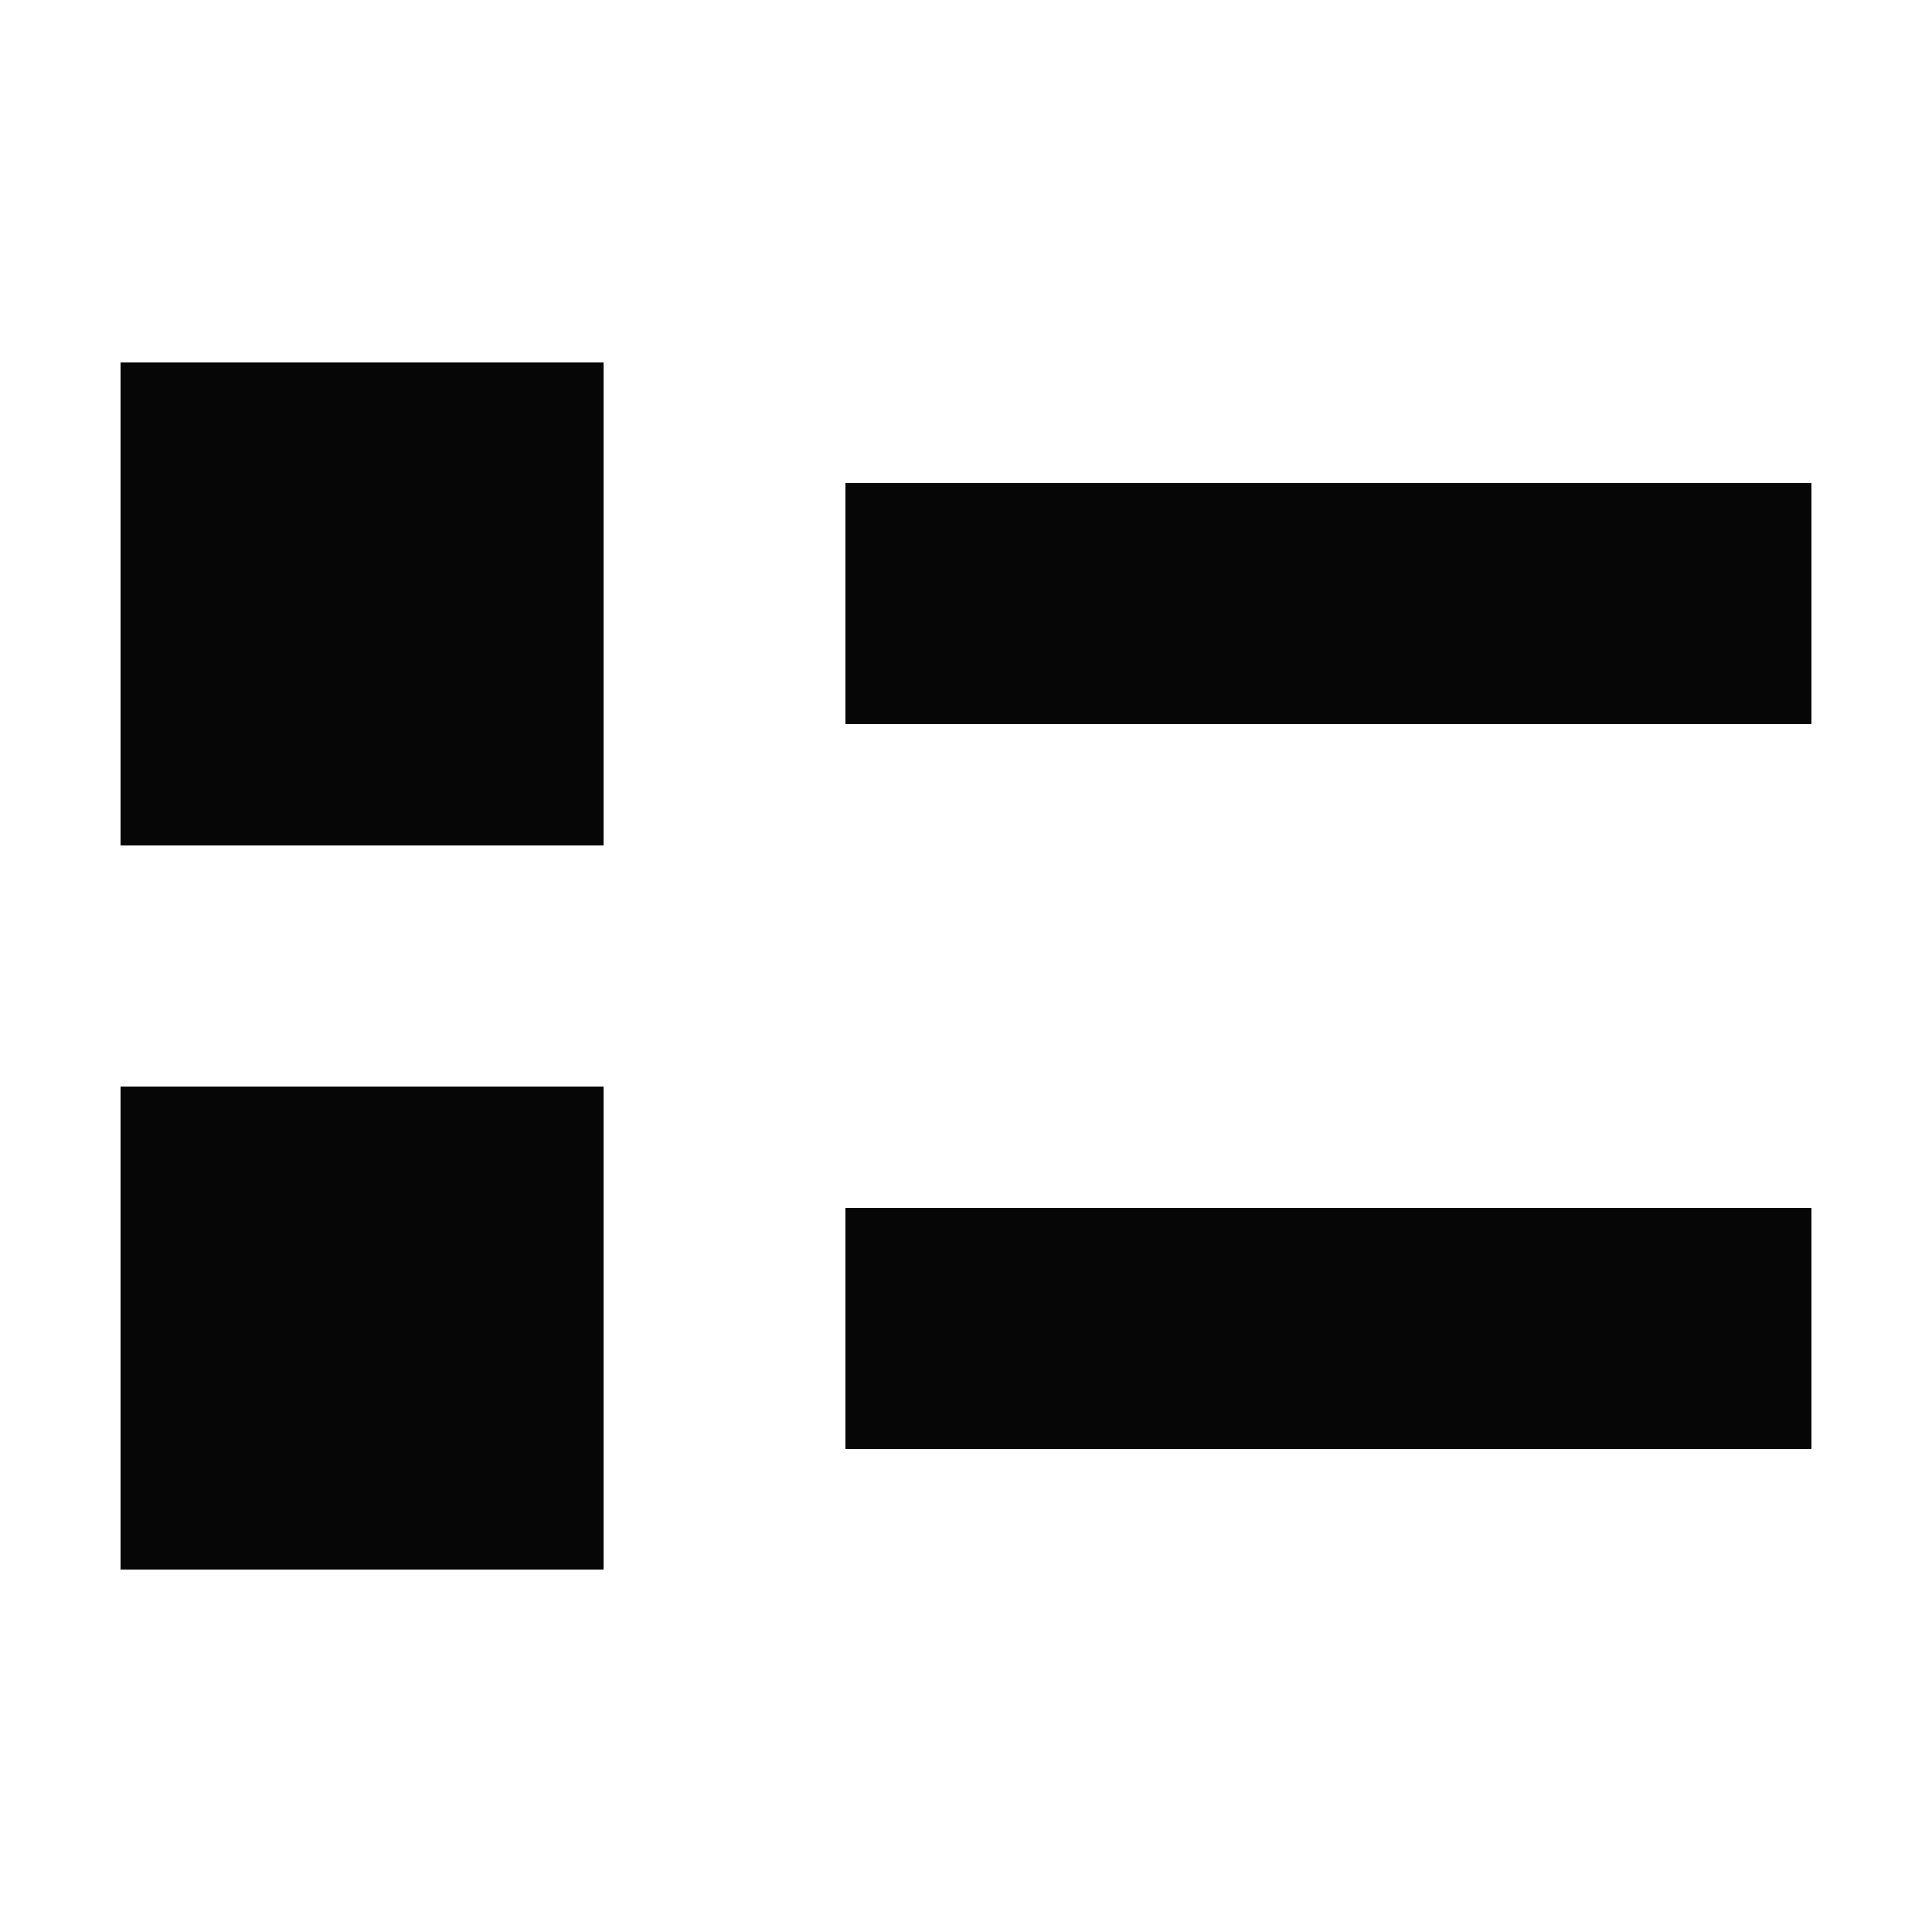
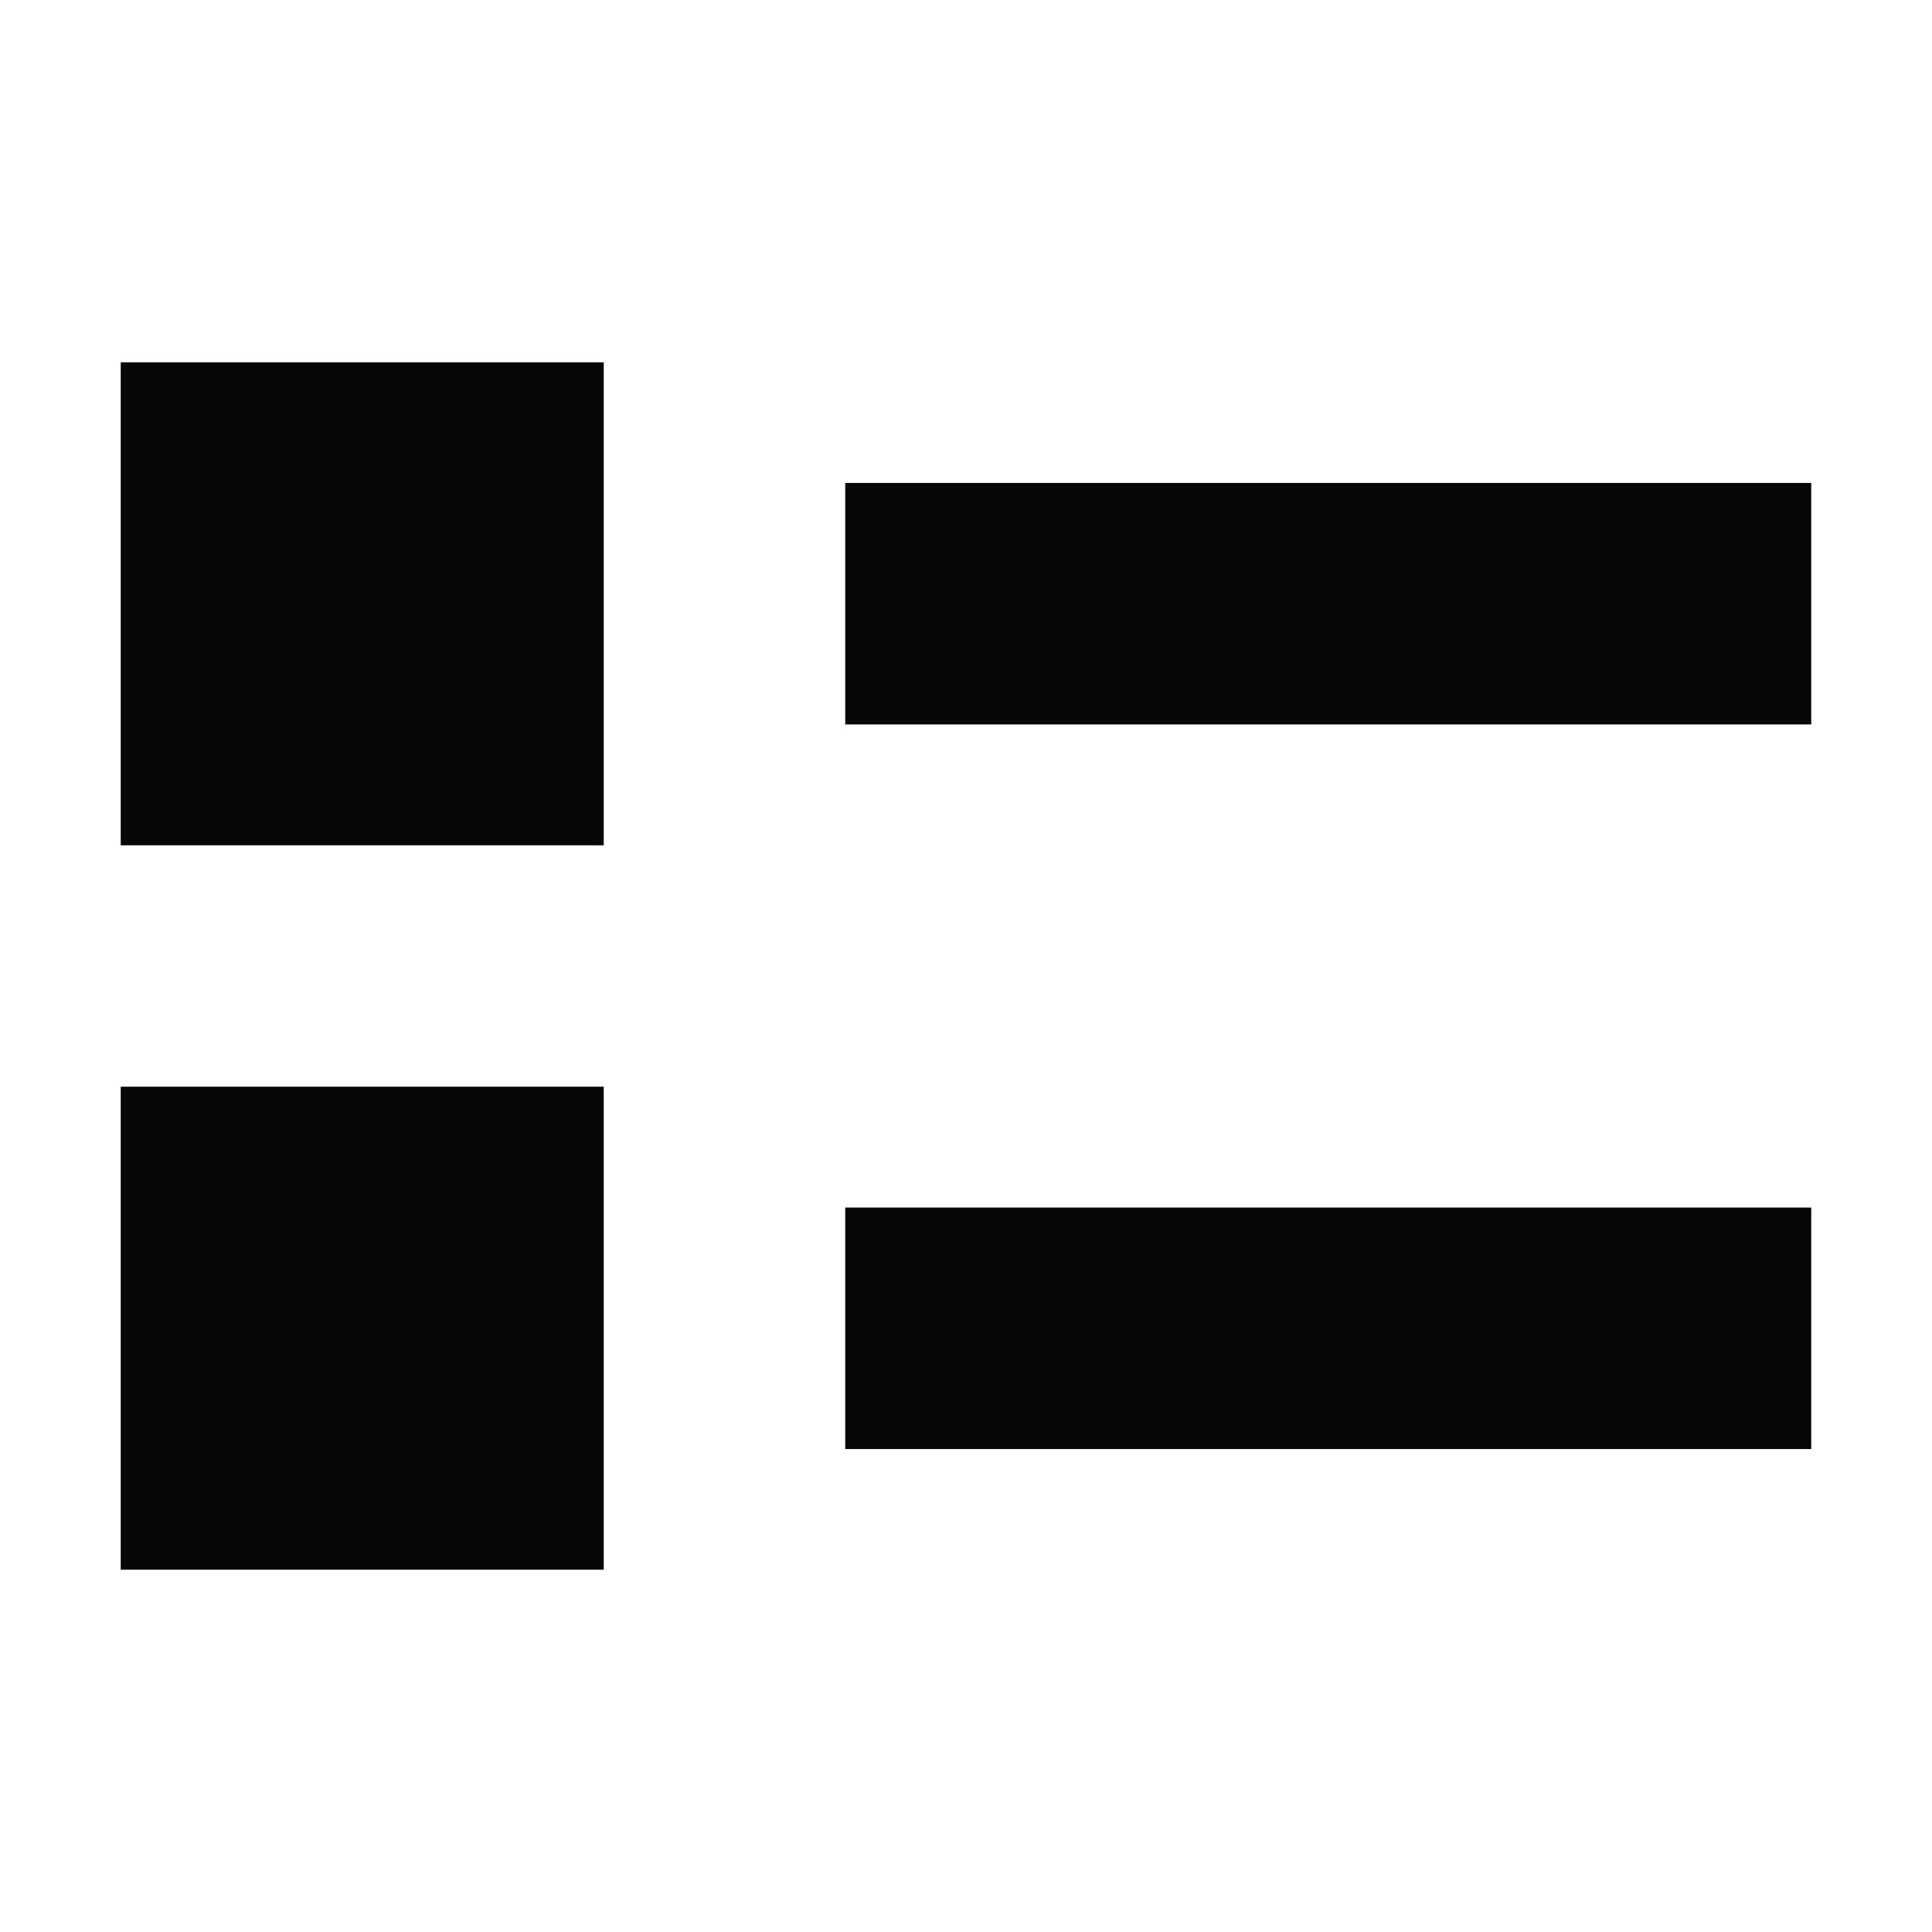
- <svg xmlns="http://www.w3.org/2000/svg" xmlns:xlink="http://www.w3.org/1999/xlink" width="16" height="16" id="svg2" version="1.1" shape-rendering="crispEdges">
+ <svg xmlns="http://www.w3.org/2000/svg" xmlns:xlink="http://www.w3.org/1999/xlink" width="16" height="16" id="svg2" version="1.1">
  <defs id="defs4">
    <linearGradient id="linearGradient5306">
      <stop style="stop-color:#ffffff;stop-opacity:0.099;" offset="0" id="stop5308" />
      <stop style="stop-color:#ffffff;stop-opacity:0;" offset="1" id="stop5310" />
    </linearGradient>
    <linearGradient id="linearGradient5290">
      <stop style="stop-color:#00ffff;stop-opacity:0.098;" offset="0" id="stop5292" />
      <stop id="stop6740" offset="0.5" style="stop-color:#00ff7f;stop-opacity:0.047;" />
      <stop style="stop-color:#00ff00;stop-opacity:0;" offset="1" id="stop5294" />
    </linearGradient>
    <linearGradient id="linearGradient5188">
      <stop style="stop-color:#64b5f6;stop-opacity:0.247;" offset="0" id="stop5198" />
      <stop style="stop-color:#64b5f6;stop-opacity:0;" offset="1" id="stop5192" />
    </linearGradient>
    <linearGradient id="linearGradient3975">
      <stop style="stop-color:#ff5555;stop-opacity:1;" offset="0" id="stop3977" />
    </linearGradient>
    <linearGradient id="linearGradient3969">
      <stop style="stop-color:#87cdde;stop-opacity:1;" offset="0" id="stop3971" />
    </linearGradient>
    <filter id="filter3945" x="0" y="6" width="1.2" style="color-interpolation-filters:sRGB">
      <feDiffuseLighting id="feDiffuseLighting3947" lighting-color="#fdfdfd" surfaceScale="121.495" diffuseConstant="28.448" />
    </filter>
    <filter id="filter3979" style="color-interpolation-filters:sRGB">
      <feFlood flood-opacity="0.2" flood-color="rgb(0,0,0)" result="flood" id="feFlood3981" />
      <feComposite in="flood" in2="SourceGraphic" operator="in" result="composite1" id="feComposite3983" />
      <feGaussianBlur stdDeviation="6" result="blur" id="feGaussianBlur3985" />
      <feOffset dx="0" dy="6" result="offset" id="feOffset3987" />
      <feComposite in="SourceGraphic" in2="offset" operator="over" result="fbSourceGraphic" id="feComposite3989" />
      <feColorMatrix result="fbSourceGraphicAlpha" in="fbSourceGraphic" values="0 0 0 -1 0 0 0 0 -1 0 0 0 0 -1 0 0 0 0 1 0" id="feColorMatrix3991" />
      <feFlood id="feFlood3993" flood-opacity="0.2" flood-color="rgb(0,0,0)" result="flood" in="fbSourceGraphic" />
      <feComposite id="feComposite3995" in2="fbSourceGraphic" in="flood" operator="in" result="composite1" />
      <feGaussianBlur id="feGaussianBlur3997" stdDeviation="6" result="blur" />
      <feOffset id="feOffset3999" dx="0" dy="6" result="offset" />
      <feComposite id="feComposite4001" in2="offset" in="fbSourceGraphic" operator="over" result="composite2" />
    </filter>
    <filter style="color-interpolation-filters:sRGB" id="filter3876">
      <feFlood flood-opacity="0.2" flood-color="rgb(0,0,0)" result="flood" id="feFlood3878" />
      <feComposite in="flood" in2="SourceGraphic" operator="in" result="composite1" id="feComposite3880" />
      <feGaussianBlur stdDeviation="6" result="blur" id="feGaussianBlur3882" />
      <feOffset dx="0" dy="6" result="offset" id="feOffset3884" />
      <feComposite in="SourceGraphic" in2="offset" operator="over" result="fbSourceGraphic" id="feComposite3886" />
      <feColorMatrix result="fbSourceGraphicAlpha" in="fbSourceGraphic" values="0 0 0 -1 0 0 0 0 -1 0 0 0 0 -1 0 0 0 0 1 0" id="feColorMatrix3888" />
      <feFlood id="feFlood3890" flood-opacity="0.397" flood-color="rgb(0,0,0)" result="flood" in="fbSourceGraphic" />
      <feComposite id="feComposite3892" in2="fbSourceGraphic" in="flood" operator="in" result="composite1" />
      <feGaussianBlur id="feGaussianBlur3894" stdDeviation="19.2" result="blur" />
      <feOffset id="feOffset3896" dx="0" dy="6" result="offset" />
      <feComposite id="feComposite3898" in2="offset" in="fbSourceGraphic" operator="over" result="fbSourceGraphic" />
      <feColorMatrix result="fbSourceGraphicAlpha" in="fbSourceGraphic" values="0 0 0 -1 0 0 0 0 -1 0 0 0 0 -1 0 0 0 0 1 0" id="feColorMatrix3900" />
      <feFlood id="feFlood3902" flood-opacity="0.8" flood-color="rgb(0,0,0)" result="flood" in="fbSourceGraphic" />
      <feComposite id="feComposite3904" in2="fbSourceGraphic" in="flood" operator="in" result="composite1" />
      <feGaussianBlur id="feGaussianBlur3906" stdDeviation="19.2" result="blur" />
      <feOffset id="feOffset3908" dx="0" dy="6" result="offset" />
      <feComposite id="feComposite3910" in2="offset" in="fbSourceGraphic" operator="over" result="fbSourceGraphic" />
      <feColorMatrix result="fbSourceGraphicAlpha" in="fbSourceGraphic" values="0 0 0 -1 0 0 0 0 -1 0 0 0 0 -1 0 0 0 0 1 0" id="feColorMatrix3912" />
      <feFlood id="feFlood3914" flood-opacity="0.8" flood-color="rgb(0,0,0)" result="flood" in="fbSourceGraphic" />
      <feComposite id="feComposite3916" in2="fbSourceGraphic" in="flood" operator="in" result="composite1" />
      <feGaussianBlur id="feGaussianBlur3918" stdDeviation="26.1" result="blur" />
      <feOffset id="feOffset3920" dx="0" dy="6" result="offset" />
      <feComposite id="feComposite3922" in2="offset" in="fbSourceGraphic" operator="over" result="fbSourceGraphic" />
      <feColorMatrix result="fbSourceGraphicAlpha" in="fbSourceGraphic" values="0 0 0 -1 0 0 0 0 -1 0 0 0 0 -1 0 0 0 0 1 0" id="feColorMatrix3924" />
      <feFlood id="feFlood3926" flood-opacity="0.8" flood-color="rgb(0,0,0)" result="flood" in="fbSourceGraphic" />
      <feComposite id="feComposite3928" in2="fbSourceGraphic" in="flood" operator="in" result="composite1" />
      <feGaussianBlur id="feGaussianBlur3930" stdDeviation="35.7" result="blur" />
      <feOffset id="feOffset3932" dx="0" dy="6" result="offset" />
      <feComposite id="feComposite3934" in2="offset" in="fbSourceGraphic" operator="over" result="fbSourceGraphic" />
      <feColorMatrix result="fbSourceGraphicAlpha" in="fbSourceGraphic" values="0 0 0 -1 0 0 0 0 -1 0 0 0 0 -1 0 0 0 0 1 0" id="feColorMatrix3936" />
      <feFlood id="feFlood3938" flood-opacity="0.8" flood-color="rgb(0,0,0)" result="flood" in="fbSourceGraphic" />
      <feComposite id="feComposite3940" in2="fbSourceGraphic" in="flood" operator="in" result="composite1" />
      <feGaussianBlur id="feGaussianBlur3942" stdDeviation="6" result="blur" />
      <feOffset id="feOffset3944" dx="0" dy="6" result="offset" />
      <feComposite id="feComposite3946" in2="offset" in="fbSourceGraphic" operator="over" result="fbSourceGraphic" />
      <feColorMatrix result="fbSourceGraphicAlpha" in="fbSourceGraphic" values="0 0 0 -1 0 0 0 0 -1 0 0 0 0 -1 0 0 0 0 1 0" id="feColorMatrix3948" />
      <feFlood id="feFlood3950" flood-opacity="0.8" flood-color="rgb(0,0,0)" result="flood" in="fbSourceGraphic" />
      <feComposite id="feComposite3952" in2="fbSourceGraphic" in="flood" operator="in" result="composite1" />
      <feGaussianBlur id="feGaussianBlur3954" stdDeviation="21.7" result="blur" />
      <feOffset id="feOffset3956" dx="0" dy="6" result="offset" />
      <feComposite id="feComposite3958" in2="offset" in="fbSourceGraphic" operator="over" result="fbSourceGraphic" />
      <feColorMatrix result="fbSourceGraphicAlpha" in="fbSourceGraphic" values="0 0 0 -1 0 0 0 0 -1 0 0 0 0 -1 0 0 0 0 1 0" id="feColorMatrix3960" />
      <feFlood id="feFlood3962" flood-opacity="0.8" flood-color="rgb(0,0,0)" result="flood" in="fbSourceGraphic" />
      <feComposite id="feComposite3964" in2="fbSourceGraphic" in="flood" operator="in" result="composite1" />
      <feGaussianBlur id="feGaussianBlur3966" stdDeviation="21.7" result="blur" />
      <feOffset id="feOffset3968" dx="0" dy="1.9" result="offset" />
      <feComposite id="feComposite3970" in2="offset" in="fbSourceGraphic" operator="over" result="fbSourceGraphic" />
      <feColorMatrix result="fbSourceGraphicAlpha" in="fbSourceGraphic" values="0 0 0 -1 0 0 0 0 -1 0 0 0 0 -1 0 0 0 0 1 0" id="feColorMatrix3972" />
      <feFlood id="feFlood3974" flood-opacity="0.8" flood-color="rgb(0,0,0)" result="flood" in="fbSourceGraphic" />
      <feComposite id="feComposite3976" in2="fbSourceGraphic" in="flood" operator="in" result="composite1" />
      <feGaussianBlur id="feGaussianBlur3978" stdDeviation="21.7" result="blur" />
      <feOffset id="feOffset3980" dx="3.6" dy="1.9" result="offset" />
      <feComposite id="feComposite3982" in2="offset" in="fbSourceGraphic" operator="over" result="fbSourceGraphic" />
      <feColorMatrix result="fbSourceGraphicAlpha" in="fbSourceGraphic" values="0 0 0 -1 0 0 0 0 -1 0 0 0 0 -1 0 0 0 0 1 0" id="feColorMatrix3984" />
      <feFlood id="feFlood3986" flood-opacity="0.8" flood-color="rgb(0,0,0)" result="flood" in="fbSourceGraphic" />
      <feComposite id="feComposite3988" in2="fbSourceGraphic" in="flood" operator="in" result="composite1" />
      <feGaussianBlur id="feGaussianBlur3990" stdDeviation="21.7" result="blur" />
      <feOffset id="feOffset3992" dx="9.6" dy="1.9" result="offset" />
      <feComposite id="feComposite3994" in2="offset" in="fbSourceGraphic" operator="over" result="fbSourceGraphic" />
      <feColorMatrix result="fbSourceGraphicAlpha" in="fbSourceGraphic" values="0 0 0 -1 0 0 0 0 -1 0 0 0 0 -1 0 0 0 0 1 0" id="feColorMatrix3996" />
      <feFlood id="feFlood3998" flood-opacity="0.8" flood-color="rgb(0,0,0)" result="flood" in="fbSourceGraphic" />
      <feComposite id="feComposite4000" in2="fbSourceGraphic" in="flood" operator="in" result="composite1" />
      <feGaussianBlur id="feGaussianBlur4002" stdDeviation="21.7" result="blur" />
      <feOffset id="feOffset4004" dx="1.2" dy="1.9" result="offset" />
      <feComposite id="feComposite4006" in2="offset" in="fbSourceGraphic" operator="over" result="fbSourceGraphic" />
      <feColorMatrix result="fbSourceGraphicAlpha" in="fbSourceGraphic" values="0 0 0 -1 0 0 0 0 -1 0 0 0 0 -1 0 0 0 0 1 0" id="feColorMatrix4008" />
      <feFlood id="feFlood4010" flood-opacity="0.8" flood-color="rgb(0,0,0)" result="flood" in="fbSourceGraphic" />
      <feComposite id="feComposite4012" in2="fbSourceGraphic" in="flood" operator="in" result="composite1" />
      <feGaussianBlur id="feGaussianBlur4014" stdDeviation="21.7" result="blur" />
      <feOffset id="feOffset4016" dx="-1.4" dy="1.9" result="offset" />
      <feComposite id="feComposite4018" in2="offset" in="fbSourceGraphic" operator="over" result="fbSourceGraphic" />
      <feColorMatrix result="fbSourceGraphicAlpha" in="fbSourceGraphic" values="0 0 0 -1 0 0 0 0 -1 0 0 0 0 -1 0 0 0 0 1 0" id="feColorMatrix4020" />
      <feFlood id="feFlood4022" flood-opacity="0.8" flood-color="rgb(0,0,0)" result="flood" in="fbSourceGraphic" />
      <feComposite id="feComposite4024" in2="fbSourceGraphic" in="flood" operator="in" result="composite1" />
      <feGaussianBlur id="feGaussianBlur4026" stdDeviation="21.7" result="blur" />
      <feOffset id="feOffset4028" dx="0.3" dy="1.9" result="offset" />
      <feComposite id="feComposite4030" in2="offset" in="fbSourceGraphic" operator="over" result="fbSourceGraphic" />
      <feColorMatrix result="fbSourceGraphicAlpha" in="fbSourceGraphic" values="0 0 0 -1 0 0 0 0 -1 0 0 0 0 -1 0 0 0 0 1 0" id="feColorMatrix4032" />
      <feFlood id="feFlood4034" flood-opacity="0.8" flood-color="rgb(0,0,0)" result="flood" in="fbSourceGraphic" />
      <feComposite id="feComposite4036" in2="fbSourceGraphic" in="flood" operator="in" result="composite1" />
      <feGaussianBlur id="feGaussianBlur4038" stdDeviation="21.7" result="blur" />
      <feOffset id="feOffset4040" dx="-8.04912e-16" dy="1.9" result="offset" />
      <feComposite id="feComposite4042" in2="offset" in="fbSourceGraphic" operator="over" result="fbSourceGraphic" />
      <feColorMatrix result="fbSourceGraphicAlpha" in="fbSourceGraphic" values="0 0 0 -1 0 0 0 0 -1 0 0 0 0 -1 0 0 0 0 1 0" id="feColorMatrix4044" />
      <feFlood id="feFlood4046" flood-opacity="0.8" flood-color="rgb(0,0,0)" result="flood" in="fbSourceGraphic" />
      <feComposite id="feComposite4048" in2="fbSourceGraphic" in="flood" operator="in" result="composite1" />
      <feGaussianBlur id="feGaussianBlur4050" stdDeviation="21.7" result="blur" />
      <feOffset id="feOffset4052" dx="-8.04912e-16" dy="3.6" result="offset" />
      <feComposite id="feComposite4054" in2="offset" in="fbSourceGraphic" operator="over" result="fbSourceGraphic" />
      <feColorMatrix result="fbSourceGraphicAlpha" in="fbSourceGraphic" values="0 0 0 -1 0 0 0 0 -1 0 0 0 0 -1 0 0 0 0 1 0" id="feColorMatrix4056" />
      <feFlood id="feFlood4058" flood-opacity="0.8" flood-color="rgb(0,0,0)" result="flood" in="fbSourceGraphic" />
      <feComposite id="feComposite4060" in2="fbSourceGraphic" in="flood" operator="in" result="composite1" />
      <feGaussianBlur id="feGaussianBlur4062" stdDeviation="6" result="blur" />
      <feOffset id="feOffset4064" dx="-8.04912e-16" dy="3.6" result="offset" />
      <feComposite id="feComposite4066" in2="offset" in="fbSourceGraphic" operator="over" result="fbSourceGraphic" />
      <feColorMatrix result="fbSourceGraphicAlpha" in="fbSourceGraphic" values="0 0 0 -1 0 0 0 0 -1 0 0 0 0 -1 0 0 0 0 1 0" id="feColorMatrix4080" />
      <feFlood id="feFlood4082" flood-opacity="0.8" flood-color="rgb(0,0,0)" result="flood" in="fbSourceGraphic" />
      <feComposite id="feComposite4084" in2="fbSourceGraphic" in="flood" operator="in" result="composite1" />
      <feGaussianBlur id="feGaussianBlur4086" stdDeviation="6" result="blur" />
      <feOffset id="feOffset4088" dx="-8.04912e-16" dy="3.6" result="offset" />
      <feComposite id="feComposite4090" in2="offset" in="fbSourceGraphic" operator="over" result="fbSourceGraphic" />
      <feColorMatrix result="fbSourceGraphicAlpha" in="fbSourceGraphic" values="0 0 0 -1 0 0 0 0 -1 0 0 0 0 -1 0 0 0 0 1 0" id="feColorMatrix4092" />
      <feFlood id="feFlood4094" flood-opacity="0.8" flood-color="rgb(0,0,0)" result="flood" in="fbSourceGraphic" />
      <feComposite id="feComposite4096" in2="fbSourceGraphic" in="flood" operator="in" result="composite1" />
      <feGaussianBlur id="feGaussianBlur4098" stdDeviation="6" result="blur" />
      <feOffset id="feOffset4100" dx="-8.04912e-16" dy="7.7" result="offset" />
      <feComposite id="feComposite4102" in2="offset" in="fbSourceGraphic" operator="over" result="fbSourceGraphic" />
      <feColorMatrix result="fbSourceGraphicAlpha" in="fbSourceGraphic" values="0 0 0 -1 0 0 0 0 -1 0 0 0 0 -1 0 0 0 0 1 0" id="feColorMatrix4104" />
      <feFlood id="feFlood4106" flood-opacity="0.8" flood-color="rgb(0,0,0)" result="flood" in="fbSourceGraphic" />
      <feComposite id="feComposite4108" in2="fbSourceGraphic" in="flood" operator="in" result="composite1" />
      <feGaussianBlur id="feGaussianBlur4110" stdDeviation="6" result="blur" />
      <feOffset id="feOffset4112" dx="-8.04912e-16" dy="11.6" result="offset" />
      <feComposite id="feComposite4114" in2="offset" in="fbSourceGraphic" operator="over" result="fbSourceGraphic" />
      <feColorMatrix result="fbSourceGraphicAlpha" in="fbSourceGraphic" values="0 0 0 -1 0 0 0 0 -1 0 0 0 0 -1 0 0 0 0 1 0" id="feColorMatrix4116" />
      <feFlood id="feFlood4118" flood-opacity="0.5" flood-color="rgb(0,0,0)" result="flood" in="fbSourceGraphic" />
      <feComposite id="feComposite4120" in2="fbSourceGraphic" in="flood" operator="in" result="composite1" />
      <feGaussianBlur id="feGaussianBlur4122" stdDeviation="6" result="blur" />
      <feOffset id="feOffset4124" dx="-8.04912e-16" dy="11.6" result="offset" />
      <feComposite id="feComposite4126" in2="offset" in="fbSourceGraphic" operator="over" result="fbSourceGraphic" />
      <feColorMatrix result="fbSourceGraphicAlpha" in="fbSourceGraphic" values="0 0 0 -1 0 0 0 0 -1 0 0 0 0 -1 0 0 0 0 1 0" id="feColorMatrix4128" />
      <feFlood id="feFlood4130" flood-opacity="0.3" flood-color="rgb(0,0,0)" result="flood" in="fbSourceGraphic" />
      <feComposite id="feComposite4132" in2="fbSourceGraphic" in="flood" operator="in" result="composite1" />
      <feGaussianBlur id="feGaussianBlur4134" stdDeviation="6" result="blur" />
      <feOffset id="feOffset4136" dx="-8.04912e-16" dy="11.6" result="offset" />
      <feComposite id="feComposite4138" in2="offset" in="fbSourceGraphic" operator="over" result="fbSourceGraphic" />
      <feColorMatrix result="fbSourceGraphicAlpha" in="fbSourceGraphic" values="0 0 0 -1 0 0 0 0 -1 0 0 0 0 -1 0 0 0 0 1 0" id="feColorMatrix4140" />
      <feFlood id="feFlood4142" flood-opacity="0.2" flood-color="rgb(0,0,0)" result="flood" in="fbSourceGraphic" />
      <feComposite id="feComposite4144" in2="fbSourceGraphic" in="flood" operator="in" result="composite1" />
      <feGaussianBlur id="feGaussianBlur4146" stdDeviation="6" result="blur" />
      <feOffset id="feOffset4148" dx="-8.04912e-16" dy="11.6" result="offset" />
      <feComposite id="feComposite4150" in2="offset" in="fbSourceGraphic" operator="over" result="fbSourceGraphic" />
      <feColorMatrix result="fbSourceGraphicAlpha" in="fbSourceGraphic" values="0 0 0 -1 0 0 0 0 -1 0 0 0 0 -1 0 0 0 0 1 0" id="feColorMatrix4152" />
      <feFlood id="feFlood4154" flood-opacity="0.2" flood-color="rgb(0,0,0)" result="flood" in="fbSourceGraphic" />
      <feComposite id="feComposite4156" in2="fbSourceGraphic" in="flood" operator="in" result="composite1" />
      <feGaussianBlur id="feGaussianBlur4158" stdDeviation="6" result="blur" />
      <feOffset id="feOffset4160" dx="-8.04912e-16" dy="11.6" result="offset" />
      <feComposite id="feComposite4162" in2="offset" in="fbSourceGraphic" operator="over" result="fbSourceGraphic" />
      <feColorMatrix result="fbSourceGraphicAlpha" in="fbSourceGraphic" values="0 0 0 -1 0 0 0 0 -1 0 0 0 0 -1 0 0 0 0 1 0" id="feColorMatrix4164" />
      <feFlood id="feFlood4166" flood-opacity="0.2" flood-color="rgb(0,0,0)" result="flood" in="fbSourceGraphic" />
      <feComposite id="feComposite4168" in2="fbSourceGraphic" in="flood" operator="in" result="composite1" />
      <feGaussianBlur id="feGaussianBlur4170" stdDeviation="6" result="blur" />
      <feOffset id="feOffset4172" dx="-8.04912e-16" dy="6" result="offset" />
      <feComposite id="feComposite4174" in2="offset" in="fbSourceGraphic" operator="over" result="composite2" />
    </filter>
    <filter id="filter4522" style="color-interpolation-filters:sRGB">
      <feGaussianBlur stdDeviation="3" id="feGaussianBlur4524" />
      <feColorMatrix result="fbSourceGraphic" values="1 0 0 0 0 0 1 0 0 0 0 0 1 0 0 0 0 0 6 -2.5 " id="feColorMatrix4526" />
    </filter>
    <filter id="filter4576" style="color-interpolation-filters:sRGB">
      <feGaussianBlur stdDeviation="3" id="feGaussianBlur4578" />
      <feColorMatrix result="fbSourceGraphic" values="1 0 0 0 0 0 1 0 0 0 0 0 1 0 0 0 0 0 6 -2.5 " id="feColorMatrix4580" />
    </filter>
    <filter id="filter4576-0" style="color-interpolation-filters:sRGB">
      <feGaussianBlur stdDeviation="3" id="feGaussianBlur4578-8" />
      <feColorMatrix result="fbSourceGraphic" values="1 0 0 0 0 0 1 0 0 0 0 0 1 0 0 0 0 0 6 -2.5 " id="feColorMatrix4580-0" />
    </filter>
    <filter id="filter4576-0-0" style="color-interpolation-filters:sRGB">
      <feGaussianBlur stdDeviation="3" id="feGaussianBlur4578-8-5" />
      <feColorMatrix result="fbSourceGraphic" values="1 0 0 0 0 0 1 0 0 0 0 0 1 0 0 0 0 0 6 -2.5 " id="feColorMatrix4580-0-2" />
    </filter>
    <filter id="filter4576-0-0-4" style="color-interpolation-filters:sRGB">
      <feGaussianBlur stdDeviation="3" id="feGaussianBlur4578-8-5-2" />
      <feColorMatrix result="fbSourceGraphic" values="1 0 0 0 0 0 1 0 0 0 0 0 1 0 0 0 0 0 6 -2.5 " id="feColorMatrix4580-0-2-7" />
    </filter>
    <radialGradient xlink:href="#linearGradient5306" id="radialGradient5296" cx="9" cy="1032.112" fx="9" fy="1032.112" r="10.125" gradientUnits="userSpaceOnUse" gradientTransform="matrix(1.944444,0,0,1.944447,-13.5625,-977.5881)" />
    <linearGradient xlink:href="#linearGradient5306" id="linearGradient5312" x1="-15.75" y1="1029.3" x2="23.625" y2="1029.3" gradientUnits="userSpaceOnUse" />
    <linearGradient id="linearGradient3783-1">
      <stop id="stop3785-2" offset="0" style="stop-color:#1e94d3;stop-opacity:1;" />
      <stop style="stop-color:#1e94d3;stop-opacity:1;" offset="1" id="stop3803-6" />
    </linearGradient>
    <linearGradient gradientUnits="userSpaceOnUse" y2="50" x2="30" y1="90" x1="-10" id="linearGradient3827-7" xlink:href="#linearGradient3783-1" />
    <linearGradient gradientUnits="userSpaceOnUse" y2="50" x2="30" y1="90" x1="-10" id="linearGradient3827" xlink:href="#linearGradient3783" />
    <linearGradient id="linearGradient3783">
      <stop id="stop3785" offset="0" style="stop-color:#1e94d3;stop-opacity:1;" />
      <stop style="stop-color:#1e94d3;stop-opacity:1;" offset="1" id="stop3803" />
    </linearGradient>
    <linearGradient id="linearGradient3821">
      <stop id="stop3823" offset="0" style="stop-color:#37aee2;stop-opacity:1;" />
      <stop id="stop3825" offset="1" style="stop-color:#1e96c8;stop-opacity:1;" />
    </linearGradient>
    <linearGradient id="linearGradient3829">
      <stop style="stop-color:#1f96d4;stop-opacity:1;" offset="0" id="stop3831" />
      <stop style="stop-color:#37aee2;stop-opacity:1;" offset="1" id="stop3833" />
    </linearGradient>
    <linearGradient id="linearGradient3877">
      <stop id="stop3879" offset="0" style="stop-color:#eff7fc;stop-opacity:1;" />
      <stop id="stop3881" offset="1" style="stop-color:#ffffff;stop-opacity:1;" />
    </linearGradient>
    <linearGradient id="linearGradient3689">
      <stop id="stop3691" offset="0" style="stop-color:#f68000;stop-opacity:1;" />
      <stop id="stop3693" offset="1" style="stop-color:#fd9800;stop-opacity:1;" />
    </linearGradient>
    <linearGradient id="linearGradient3675">
      <stop id="stop3677" offset="0" style="stop-color:#ffb900;stop-opacity:1;" />
      <stop id="stop3679" offset="1" style="stop-color:#ffd76b;stop-opacity:1;" />
    </linearGradient>
    <linearGradient y2="463.262" x2="412.23" y1="461.921" x1="-113.893" gradientUnits="userSpaceOnUse" id="linearGradient3840" xlink:href="#linearGradient3675" />
    <linearGradient id="linearGradient3634">
      <stop style="stop-color:#7a8288;stop-opacity:1;" offset="0" id="stop3636" />
      <stop id="stop3638" offset="0.076" style="stop-color:#9fa3a7;stop-opacity:1;" />
      <stop style="stop-color:#7d858b;stop-opacity:1;" offset="1" id="stop3640" />
    </linearGradient>
    <linearGradient y2="12.703" x2="151.346" y1="-0.642" x1="107.209" gradientTransform="matrix(0.2822222,0,0,0.2822222,-0.1398399,-0.01181449)" gradientUnits="userSpaceOnUse" id="linearGradient3838" xlink:href="#linearGradient3634" />
    <linearGradient id="linearGradient3712">
      <stop id="stop3714" offset="0" style="stop-color:#a1abb2;stop-opacity:1;" />
      <stop style="stop-color:#eaeced;stop-opacity:1;" offset="0.148" id="stop3720" />
      <stop id="stop3716" offset="1" style="stop-color:#c6ccd0;stop-opacity:1;" />
    </linearGradient>
    <linearGradient y2="27.389" x2="164.759" y1="12.641" x1="104.886" gradientUnits="userSpaceOnUse" id="linearGradient3836" xlink:href="#linearGradient3712" />
    <linearGradient id="linearGradient3702">
      <stop id="stop3704" offset="0" style="stop-color:#7a8288;stop-opacity:1;" />
      <stop style="stop-color:#9fa3a7;stop-opacity:1;" offset="0.529" id="stop3710" />
      <stop id="stop3706" offset="1" style="stop-color:#7d858b;stop-opacity:1;" />
    </linearGradient>
    <linearGradient y2="268.415" x2="334.031" y1="252.484" x1="18.875" gradientUnits="userSpaceOnUse" id="linearGradient3834" xlink:href="#linearGradient3702" />
    <linearGradient id="linearGradient3626">
      <stop style="stop-color:#a1abb2;stop-opacity:1;" offset="0" id="stop3628" />
      <stop id="stop3630" offset="0.083" style="stop-color:#eaeced;stop-opacity:1;" />
      <stop style="stop-color:#c6ccd0;stop-opacity:1;" offset="1" id="stop3632" />
    </linearGradient>
    <linearGradient y2="290.7" x2="278.432" y1="228.6" x1="44.104" gradientUnits="userSpaceOnUse" id="linearGradient3832" xlink:href="#linearGradient3626" />
    <linearGradient id="linearGradient3646">
      <stop id="stop3648" offset="0" style="stop-color:#f48200;stop-opacity:0;" />
      <stop style="stop-color:#f48200;stop-opacity:0.728;" offset="0.589" id="stop3654" />
      <stop id="stop3658" offset="0.816" style="stop-color:#cc5f00;stop-opacity:1;" />
      <stop id="stop3650" offset="1" style="stop-color:#a43d00;stop-opacity:1;" />
    </linearGradient>
    <linearGradient y2="55.356" x2="261.622" y1="70.105" x1="115.202" gradientUnits="userSpaceOnUse" id="linearGradient3830" xlink:href="#linearGradient3646" />
    <linearGradient id="linearGradient3668">
      <stop style="stop-color:#9b4400;stop-opacity:1;" offset="0" id="stop3670" />
      <stop style="stop-color:#e56300;stop-opacity:1;" offset="1" id="stop3672" />
    </linearGradient>
    <linearGradient y2="108.988" x2="93.522" y1="102.284" x1="64.751" gradientUnits="userSpaceOnUse" id="linearGradient3828" xlink:href="#linearGradient3668" />
    <linearGradient id="linearGradient3649">
      <stop id="stop3651" offset="0" style="stop-color:#e26400;stop-opacity:1;" />
      <stop id="stop3653" offset="1" style="stop-color:#ffb900;stop-opacity:1;" />
    </linearGradient>
    <linearGradient y2="125.316" x2="44.376" y1="100.342" x1="40.775" gradientTransform="matrix(1,0,0,1.020233,0,-1.423461)" gradientUnits="userSpaceOnUse" id="linearGradient3826" xlink:href="#linearGradient3649" />
    <linearGradient id="linearGradient3689-2">
      <stop id="stop3691-2" offset="0" style="stop-color:#f68000;stop-opacity:1;" />
      <stop id="stop3693-3" offset="1" style="stop-color:#fd9800;stop-opacity:1;" />
    </linearGradient>
    <linearGradient id="linearGradient3675-8">
      <stop id="stop3677-4" offset="0" style="stop-color:#ffb900;stop-opacity:1;" />
      <stop id="stop3679-7" offset="1" style="stop-color:#ffd76b;stop-opacity:1;" />
    </linearGradient>
    <linearGradient y2="463.262" x2="412.23" y1="461.921" x1="-113.893" gradientUnits="userSpaceOnUse" id="linearGradient3840-4" xlink:href="#linearGradient3675-8" />
    <linearGradient id="linearGradient3634-7">
      <stop style="stop-color:#7a8288;stop-opacity:1;" offset="0" id="stop3636-4" />
      <stop id="stop3638-6" offset="0.076" style="stop-color:#9fa3a7;stop-opacity:1;" />
      <stop style="stop-color:#7d858b;stop-opacity:1;" offset="1" id="stop3640-9" />
    </linearGradient>
    <linearGradient y2="12.703" x2="151.346" y1="-0.642" x1="107.209" gradientTransform="matrix(0.2822222,0,0,0.2822222,-0.1398399,-0.01181449)" gradientUnits="userSpaceOnUse" id="linearGradient3838-1" xlink:href="#linearGradient3634-7" />
    <linearGradient id="linearGradient3712-7">
      <stop id="stop3714-7" offset="0" style="stop-color:#a1abb2;stop-opacity:1;" />
      <stop style="stop-color:#eaeced;stop-opacity:1;" offset="0.148" id="stop3720-2" />
      <stop id="stop3716-3" offset="1" style="stop-color:#c6ccd0;stop-opacity:1;" />
    </linearGradient>
    <linearGradient y2="27.389" x2="164.759" y1="12.641" x1="104.886" gradientUnits="userSpaceOnUse" id="linearGradient3836-7" xlink:href="#linearGradient3712-7" />
    <linearGradient id="linearGradient3702-3">
      <stop id="stop3704-5" offset="0" style="stop-color:#7a8288;stop-opacity:1;" />
      <stop style="stop-color:#9fa3a7;stop-opacity:1;" offset="0.529" id="stop3710-4" />
      <stop id="stop3706-4" offset="1" style="stop-color:#7d858b;stop-opacity:1;" />
    </linearGradient>
    <linearGradient y2="268.415" x2="334.031" y1="252.484" x1="18.875" gradientUnits="userSpaceOnUse" id="linearGradient3834-9" xlink:href="#linearGradient3702-3" />
    <linearGradient id="linearGradient3626-6">
      <stop style="stop-color:#a1abb2;stop-opacity:1;" offset="0" id="stop3628-0" />
      <stop id="stop3630-5" offset="0.083" style="stop-color:#eaeced;stop-opacity:1;" />
      <stop style="stop-color:#c6ccd0;stop-opacity:1;" offset="1" id="stop3632-7" />
    </linearGradient>
    <linearGradient y2="290.7" x2="278.432" y1="228.6" x1="44.104" gradientUnits="userSpaceOnUse" id="linearGradient3832-3" xlink:href="#linearGradient3626-6" />
    <linearGradient id="linearGradient3646-6">
      <stop id="stop3648-6" offset="0" style="stop-color:#f48200;stop-opacity:0;" />
      <stop style="stop-color:#f48200;stop-opacity:0.728;" offset="0.589" id="stop3654-6" />
      <stop id="stop3658-4" offset="0.816" style="stop-color:#cc5f00;stop-opacity:1;" />
      <stop id="stop3650-0" offset="1" style="stop-color:#a43d00;stop-opacity:1;" />
    </linearGradient>
    <linearGradient y2="55.356" x2="261.622" y1="70.105" x1="115.202" gradientUnits="userSpaceOnUse" id="linearGradient3830-6" xlink:href="#linearGradient3646-6" />
    <linearGradient id="linearGradient3668-5">
      <stop style="stop-color:#9b4400;stop-opacity:1;" offset="0" id="stop3670-3" />
      <stop style="stop-color:#e56300;stop-opacity:1;" offset="1" id="stop3672-2" />
    </linearGradient>
    <linearGradient y2="108.988" x2="93.522" y1="102.284" x1="64.751" gradientUnits="userSpaceOnUse" id="linearGradient3828-1" xlink:href="#linearGradient3668-5" />
    <linearGradient id="linearGradient3649-3">
      <stop id="stop3651-9" offset="0" style="stop-color:#e26400;stop-opacity:1;" />
      <stop id="stop3653-7" offset="1" style="stop-color:#ffb900;stop-opacity:1;" />
    </linearGradient>
    <linearGradient y2="125.316" x2="44.376" y1="100.342" x1="40.775" gradientTransform="matrix(1,0,0,1.020233,0,-1.423461)" gradientUnits="userSpaceOnUse" id="linearGradient3826-1" xlink:href="#linearGradient3649-3" />
    <linearGradient id="linearGradient2460" y2="44.984" gradientUnits="userSpaceOnUse" x2="19.36" y1="21.031" x1="19.245">
      <stop id="stop3602" style="stop-color:#fafafa;stop-opacity:1;" offset="0" />
      <stop id="stop3604" style="stop-color:#f0f0f0;stop-opacity:1;" offset="1" />
    </linearGradient>
    <linearGradient xlink:href="#linearGradient2460" id="linearGradient3157" gradientUnits="userSpaceOnUse" gradientTransform="matrix(12.10256,0,0,12.10256,-34.46825,-46.18711)" x1="18.93" y1="6.295" x2="19.36" y2="36.644" />
    <linearGradient id="linearGradient5479-2">
      <stop id="stop5481-7" offset="0" style="stop-color:#be5300;stop-opacity:1;" />
      <stop style="stop-color:#f07300;stop-opacity:1" offset="0.763" id="stop5483-4" />
      <stop id="stop5485-2" offset="1" style="stop-color:#e67700;stop-opacity:1;" />
    </linearGradient>
    <linearGradient y2="134.644" x2="128.507" y1="101.118" x1="4.11" gradientTransform="matrix(1.235159,0,0,1.235159,262.2571,326.9873)" gradientUnits="userSpaceOnUse" id="linearGradient3900" xlink:href="#linearGradient5479-2" />
    <linearGradient id="linearGradient5479-6">
      <stop style="stop-color:#be5300;stop-opacity:1;" offset="0" id="stop5481-6" />
      <stop id="stop5483-0" offset="0.763" style="stop-color:#f07300;stop-opacity:1" />
      <stop style="stop-color:#e67700;stop-opacity:1;" offset="1" id="stop5485-5" />
    </linearGradient>
    <linearGradient xlink:href="#linearGradient5479-6" id="linearGradient5467-1" gradientUnits="userSpaceOnUse" gradientTransform="matrix(1.235159,0,0,1.235159,262.2571,326.9873)" x1="4.11" y1="101.118" x2="128.507" y2="134.644" />
    <linearGradient id="linearGradient5447">
      <stop id="stop5451" offset="0" style="stop-color:#e66e00;stop-opacity:1;" />
      <stop style="stop-color:#e67700;stop-opacity:1;" offset="1" id="stop5453" />
    </linearGradient>
    <linearGradient id="linearGradient5479">
      <stop style="stop-color:#be5300;stop-opacity:1;" offset="0" id="stop5481" />
      <stop id="stop5483" offset="0.763" style="stop-color:#f07300;stop-opacity:1" />
      <stop style="stop-color:#e67700;stop-opacity:1;" offset="1" id="stop5485" />
    </linearGradient>
    <linearGradient xlink:href="#linearGradient5479" id="linearGradient5467" gradientUnits="userSpaceOnUse" gradientTransform="matrix(1.235159,0,0,1.235159,262.2571,326.9873)" x1="4.11" y1="101.118" x2="128.507" y2="134.644" />
    <linearGradient gradientTransform="matrix(1.005865,0,0,0.994169,100,0)" gradientUnits="userSpaceOnUse" id="linearGradient3416" y2="7.017" x2="45.448" y1="92.54" x1="45.448">
      <stop offset="0" style="stop-color:#000000;stop-opacity:1" id="stop3418" />
      <stop offset="1" style="stop-color:#000000;stop-opacity:0.588" id="stop3420" />
    </linearGradient>
    <linearGradient xlink:href="#ButtonShadow-0-1-1-5" id="linearGradient5342" gradientUnits="userSpaceOnUse" gradientTransform="matrix(1.007415,0,0,1.007415,-810.4888,593.1369)" x1="1012.513" y1="484.417" x2="1006.808" y2="20.626" />
    <linearGradient gradientTransform="matrix(1.005865,0,0,0.994169,100,0)" gradientUnits="userSpaceOnUse" id="linearGradient3409" y2="7.017" x2="45.448" y1="92.54" x1="45.448">
      <stop offset="0" style="stop-color:#000000;stop-opacity:1" id="stop3411" />
      <stop offset="1" style="stop-color:#000000;stop-opacity:0.588" id="stop3413" />
    </linearGradient>
    <linearGradient gradientTransform="matrix(1.005865,0,0,0.994169,100,0)" gradientUnits="userSpaceOnUse" id="linearGradient3402" y2="7.017" x2="45.448" y1="92.54" x1="45.448">
      <stop offset="0" style="stop-color:#000000;stop-opacity:1" id="stop3404" />
      <stop offset="1" style="stop-color:#000000;stop-opacity:0.588" id="stop3406" />
    </linearGradient>
    <linearGradient gradientTransform="matrix(1.005865,0,0,0.994169,100,0)" gradientUnits="userSpaceOnUse" id="linearGradient3395" y2="7.017" x2="45.448" y1="92.54" x1="45.448">
      <stop offset="0" style="stop-color:#000000;stop-opacity:1" id="stop3397" />
      <stop offset="1" style="stop-color:#000000;stop-opacity:0.588" id="stop3399" />
    </linearGradient>
    <linearGradient gradientTransform="matrix(1.005865,0,0,0.994169,100,0)" gradientUnits="userSpaceOnUse" id="ButtonShadow-0-1-1-5" y2="7.017" x2="45.448" y1="92.54" x1="45.448">
      <stop offset="0" style="stop-color:#000000;stop-opacity:1" id="stop3750-8-9-3-6" />
      <stop offset="1" style="stop-color:#000000;stop-opacity:0.588" id="stop3752-5-6-4-2" />
    </linearGradient>
    <linearGradient id="linearGradient4046">
      <stop offset="0" style="stop-color:#000000;stop-opacity:1;" id="stop4048" />
      <stop offset="1" style="stop-color:#ffffff;stop-opacity:0.2" id="stop4050" />
    </linearGradient>
    <linearGradient id="linearGradient3737">
      <stop offset="0" style="stop-color:#ffffff;stop-opacity:1" id="stop3739" />
      <stop offset="1" style="stop-color:#ffffff;stop-opacity:0" id="stop3741" />
    </linearGradient>
    <linearGradient id="linearGradient4487">
      <stop offset="0" style="stop-color:#000000;stop-opacity:1" id="stop4489" />
      <stop offset="1" style="stop-color:#000000;stop-opacity:0" id="stop4491" />
    </linearGradient>
    <linearGradient y2="251.661" x2="1011.953" y1="476.26" x1="1016.104" gradientTransform="translate(-146.2203,369.0885)" gradientUnits="userSpaceOnUse" id="linearGradient4082" xlink:href="#linearGradient4487" />
    <linearGradient xlink:href="#SVGID_2_" id="linearGradient3803" x1="259.994" y1="44" x2="259.994" y2="464" gradientUnits="userSpaceOnUse" />
    <linearGradient y2="217.459" x2="200.051" y1="185.074" x1="200.051" gradientTransform="matrix(9.257474,0,0,9.257474,-1595.928,-1607.211)" gradientUnits="userSpaceOnUse" id="linearGradient3017" xlink:href="#SVGID_2_" />
    <linearGradient xlink:href="#SVGID_2_" id="linearGradient3021" gradientUnits="userSpaceOnUse" gradientTransform="matrix(13.57763,0,0,13.57763,-2026.162,-2566.71)" x1="200.051" y1="185.074" x2="200.051" y2="217.459" />
    <linearGradient y2="217.459" x2="200.051" y1="185.074" x1="200.051" gradientUnits="userSpaceOnUse" id="SVGID_2_">
      <stop id="stop13" style="stop-color:#61B74A" offset="0" />
      <stop id="stop15" style="stop-color:#449934" offset="1" />
    </linearGradient>
    <radialGradient gradientUnits="userSpaceOnUse" gradientTransform="matrix(1,0,0,1.049991,0,-19.27059)" r="191.619" fy="385.484" fx="558.354" cy="385.484" cx="558.354" id="radialGradient3867" xlink:href="#XMLID_74_-8-1" />
    <linearGradient y2="48.085" x2="78.466" y1="56.301" x1="64.478" gradientUnits="userSpaceOnUse" id="XMLID_74_-8-1">
      <stop id="stop155-3-8" style="stop-color:#ffffff;stop-opacity:1;" offset="0" />
      <stop id="stop157-94-6" style="stop-color:#e6e6e6;stop-opacity:1;" offset="1" />
    </linearGradient>
  </defs>
  <g id="layer2" transform="translate(1.000843,1.0005)">
    <rect style="fill:#000000;fill-opacity:0.973;stroke-width:0.15;stroke-linecap:square;paint-order:markers stroke fill" id="rect3443" width="4" height="4" x="-0.001" y="2" />
    <rect style="fill:#000000;fill-opacity:0.973;stroke-width:0.15;stroke-linecap:square;paint-order:markers stroke fill" id="rect3449" width="4" height="4" x="-0.001" y="7.999" />
    <rect style="fill:#000000;fill-opacity:0.973;stroke-width:0.15;stroke-linecap:square;paint-order:markers stroke fill" id="rect4141" width="8" height="2" x="5.999" y="2.999" />
    <rect style="fill:#000000;fill-opacity:0.973;stroke-width:0.15;stroke-linecap:square;paint-order:markers stroke fill" id="rect4143" width="8" height="2" x="5.999" y="9" />
  </g>
</svg>
